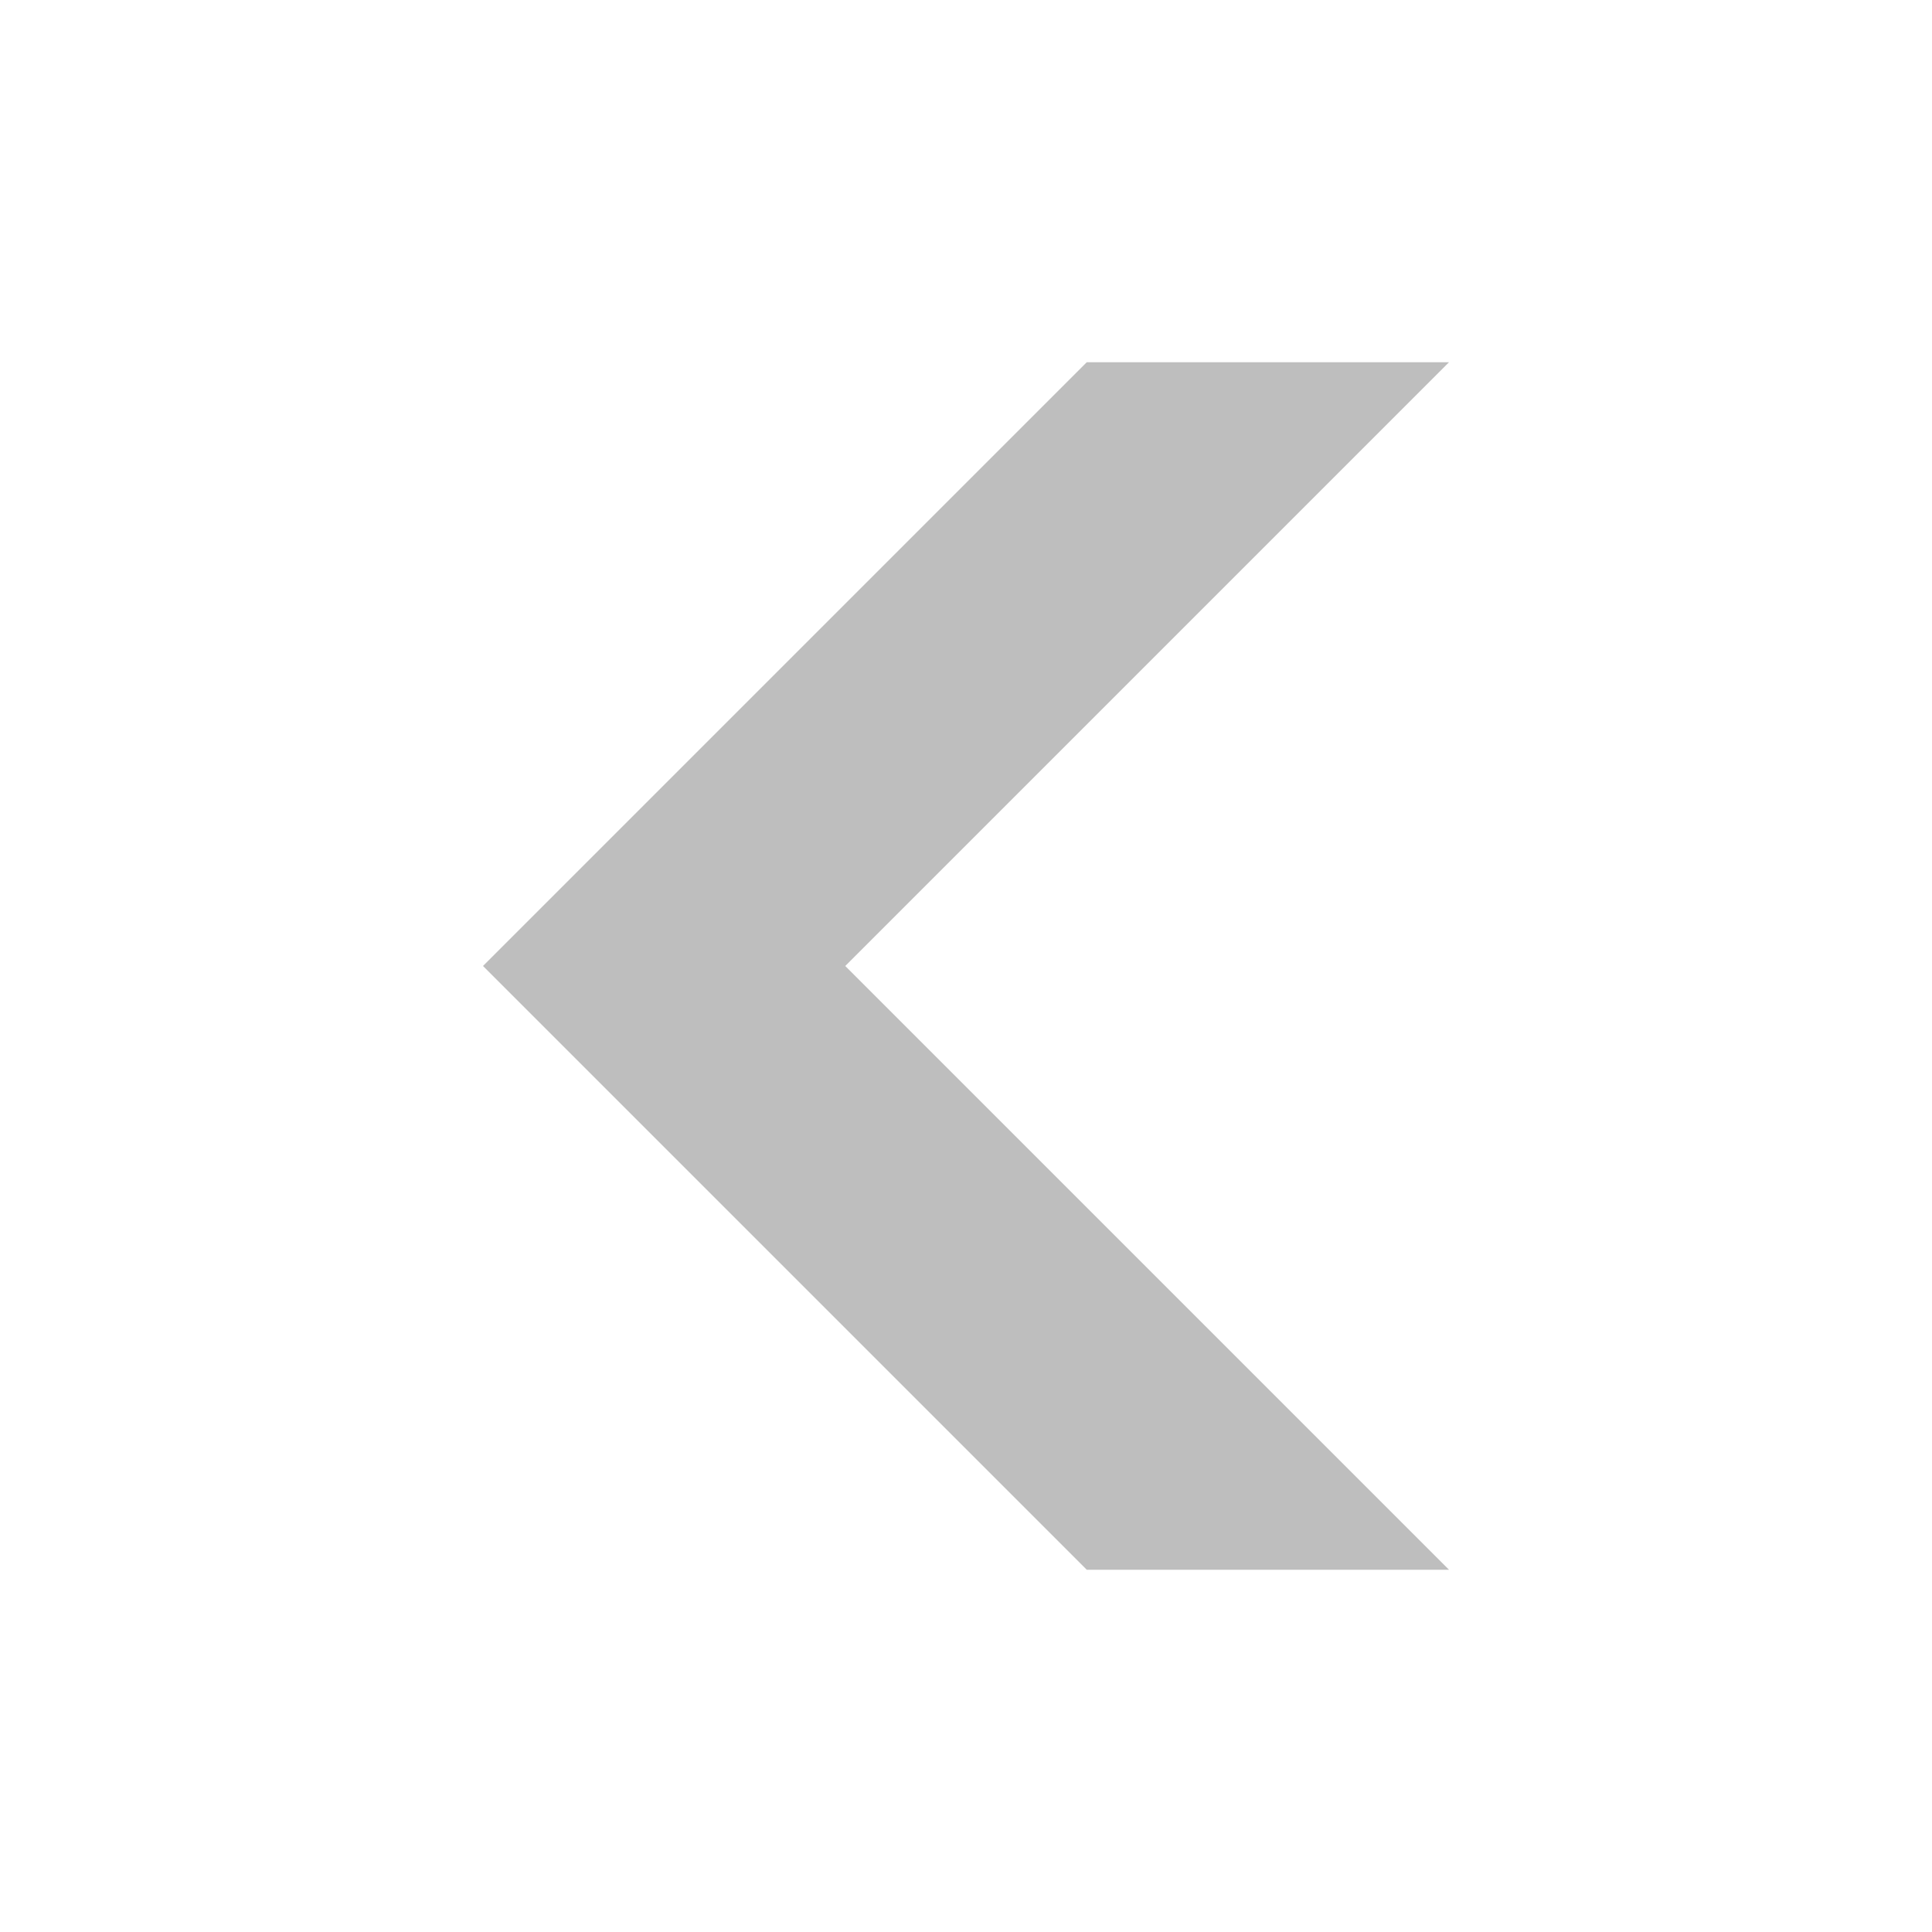
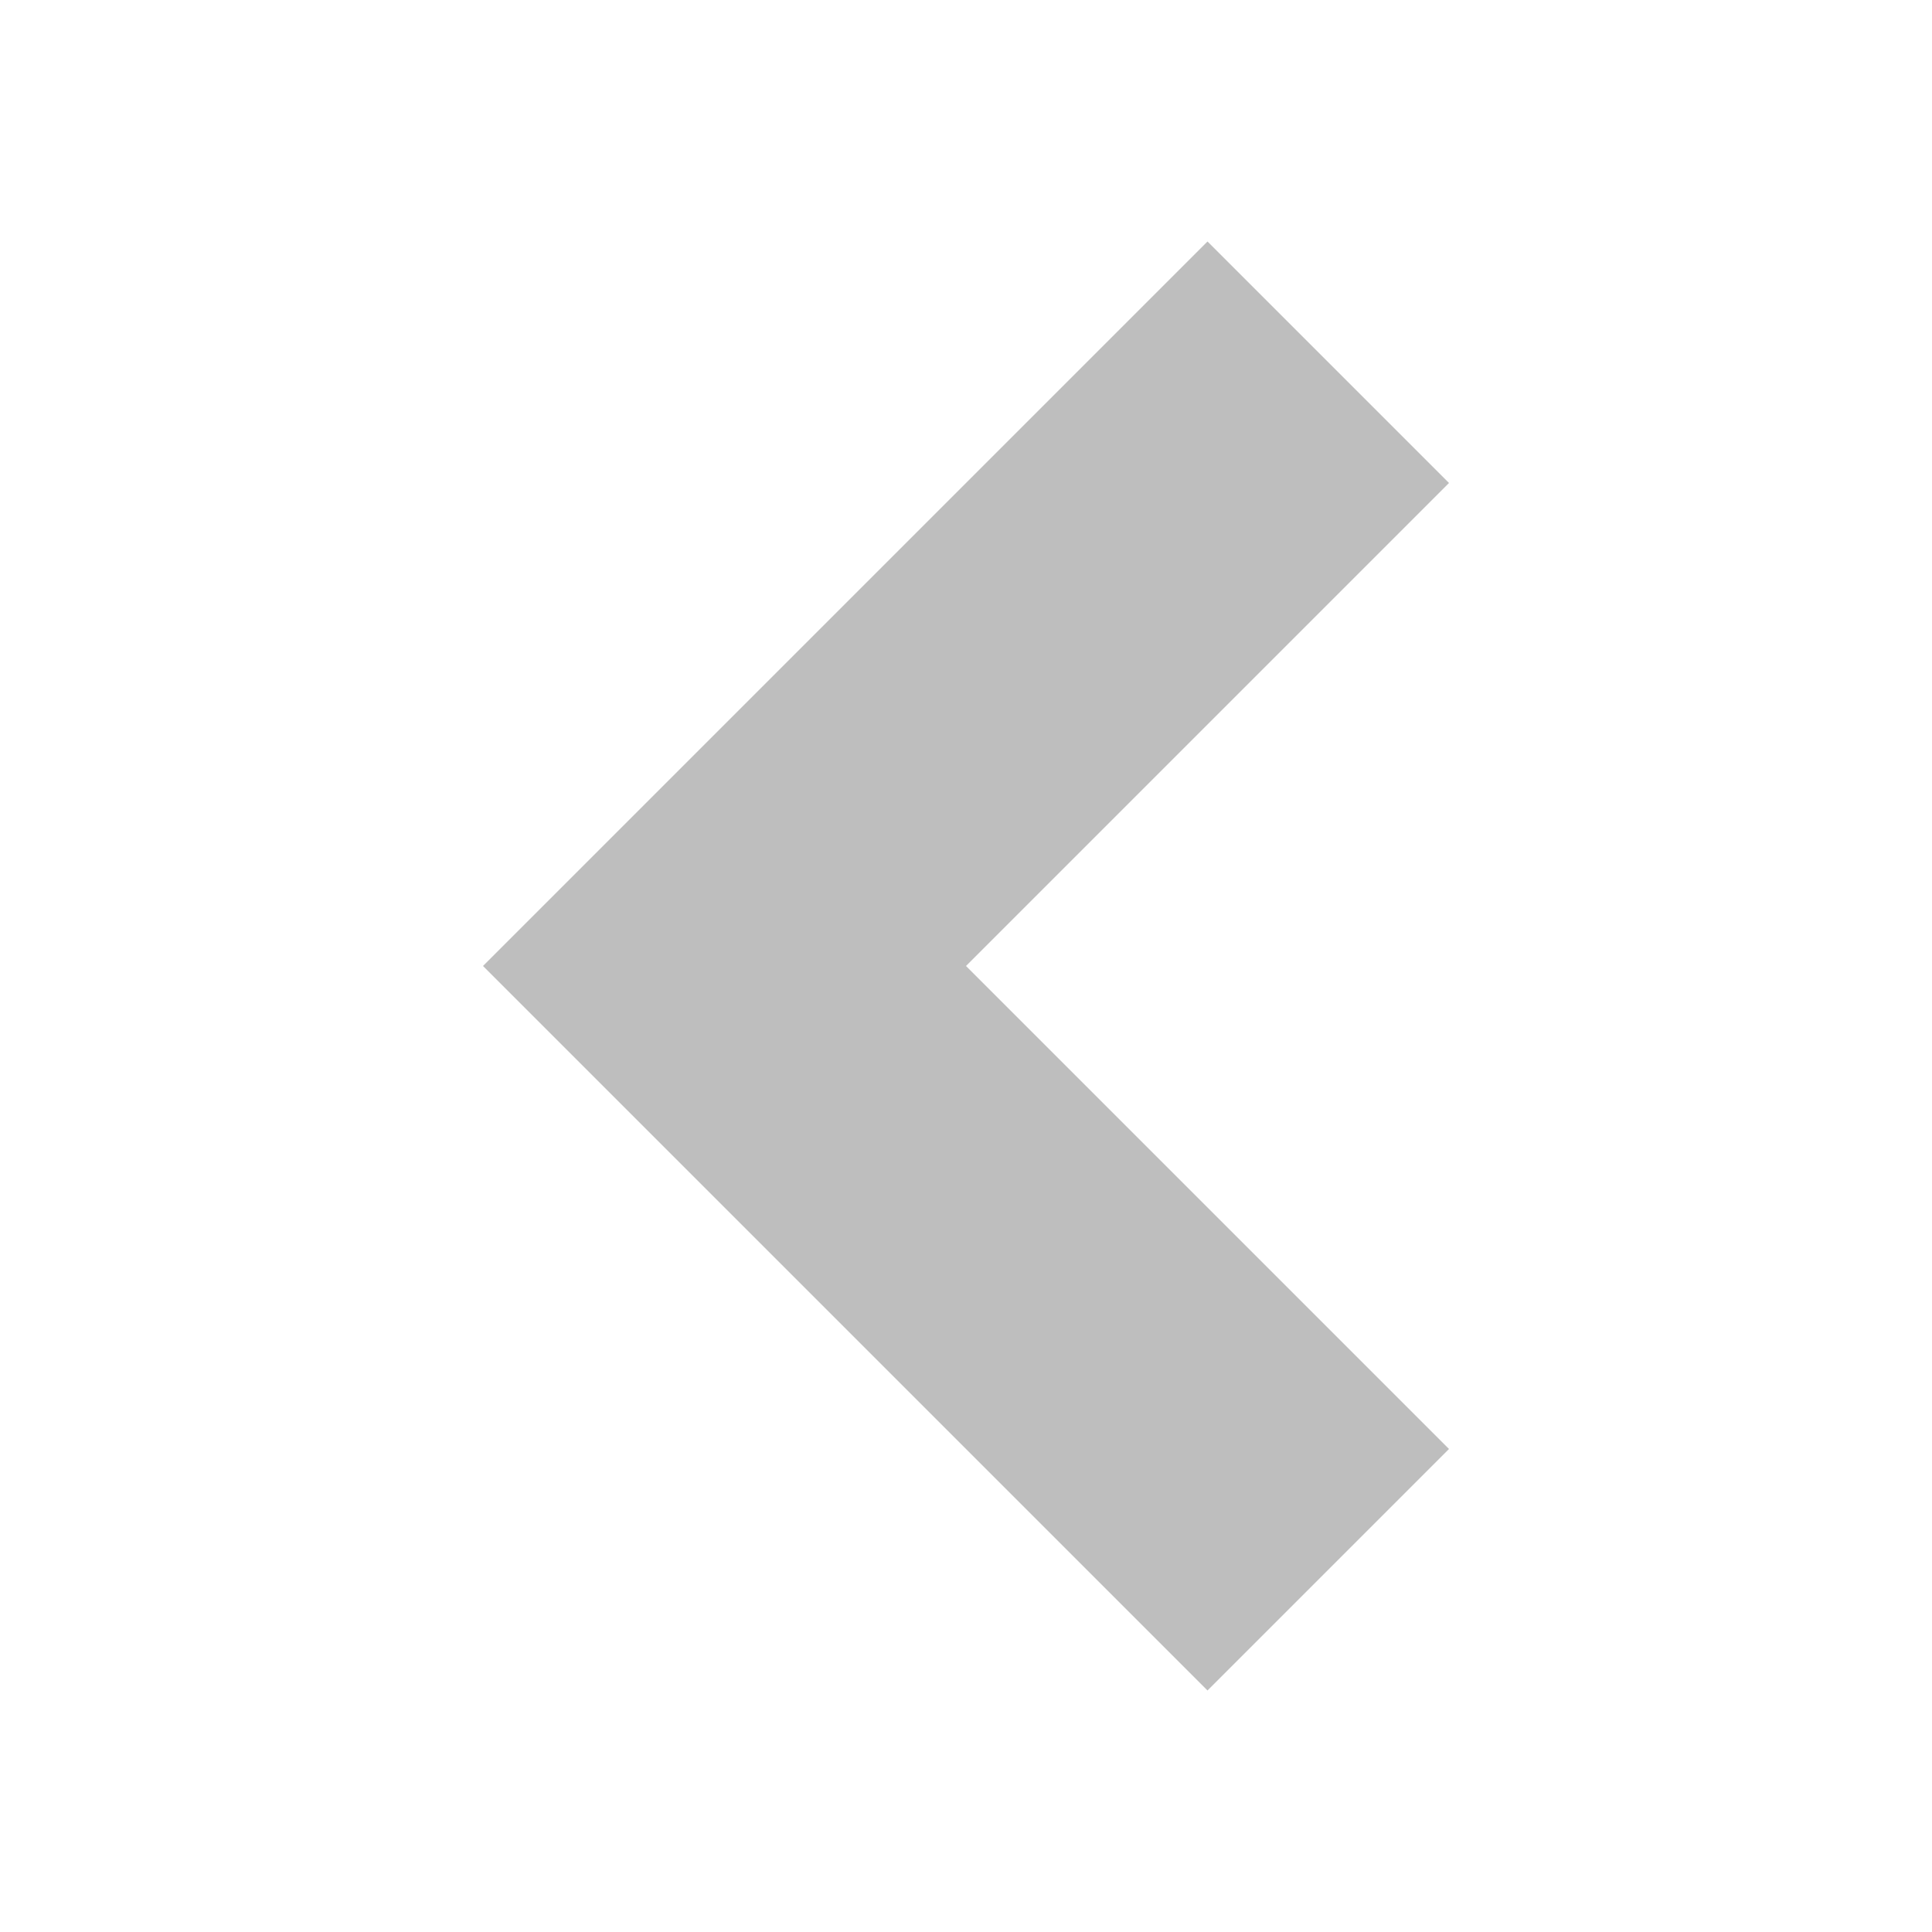
<svg xmlns="http://www.w3.org/2000/svg" width="16" height="16" id="svg3330" version="1.1">
  <defs id="defs3332" />
  <g id="capa1" transform="translate(0,-1036.362)">
-     <path style="opacity:1;color:black;fill:#bebebe;fill-opacity:1;fill-rule:nonzero;stroke:none;stroke-width:1;marker:none;visibility:visible;display:inline;overflow:visible;enable-background:accumulate" d="m 9,1039.362 -5,5 5,5 3,0 -5,-5 5,-5 z" id="path5091" />
+     <path style="color:#000000;display:inline;overflow:visible;visibility:visible;opacity:1;fill:#bebebe;fill-opacity:1;fill-rule:nonzero;stroke:none;stroke-width:1;marker:none;enable-background:accumulate" d="m 10,1038.362 -6,6 6,6 2,-2 -4,-4 4,-4 z" id="path5091" />
  </g>
</svg>
